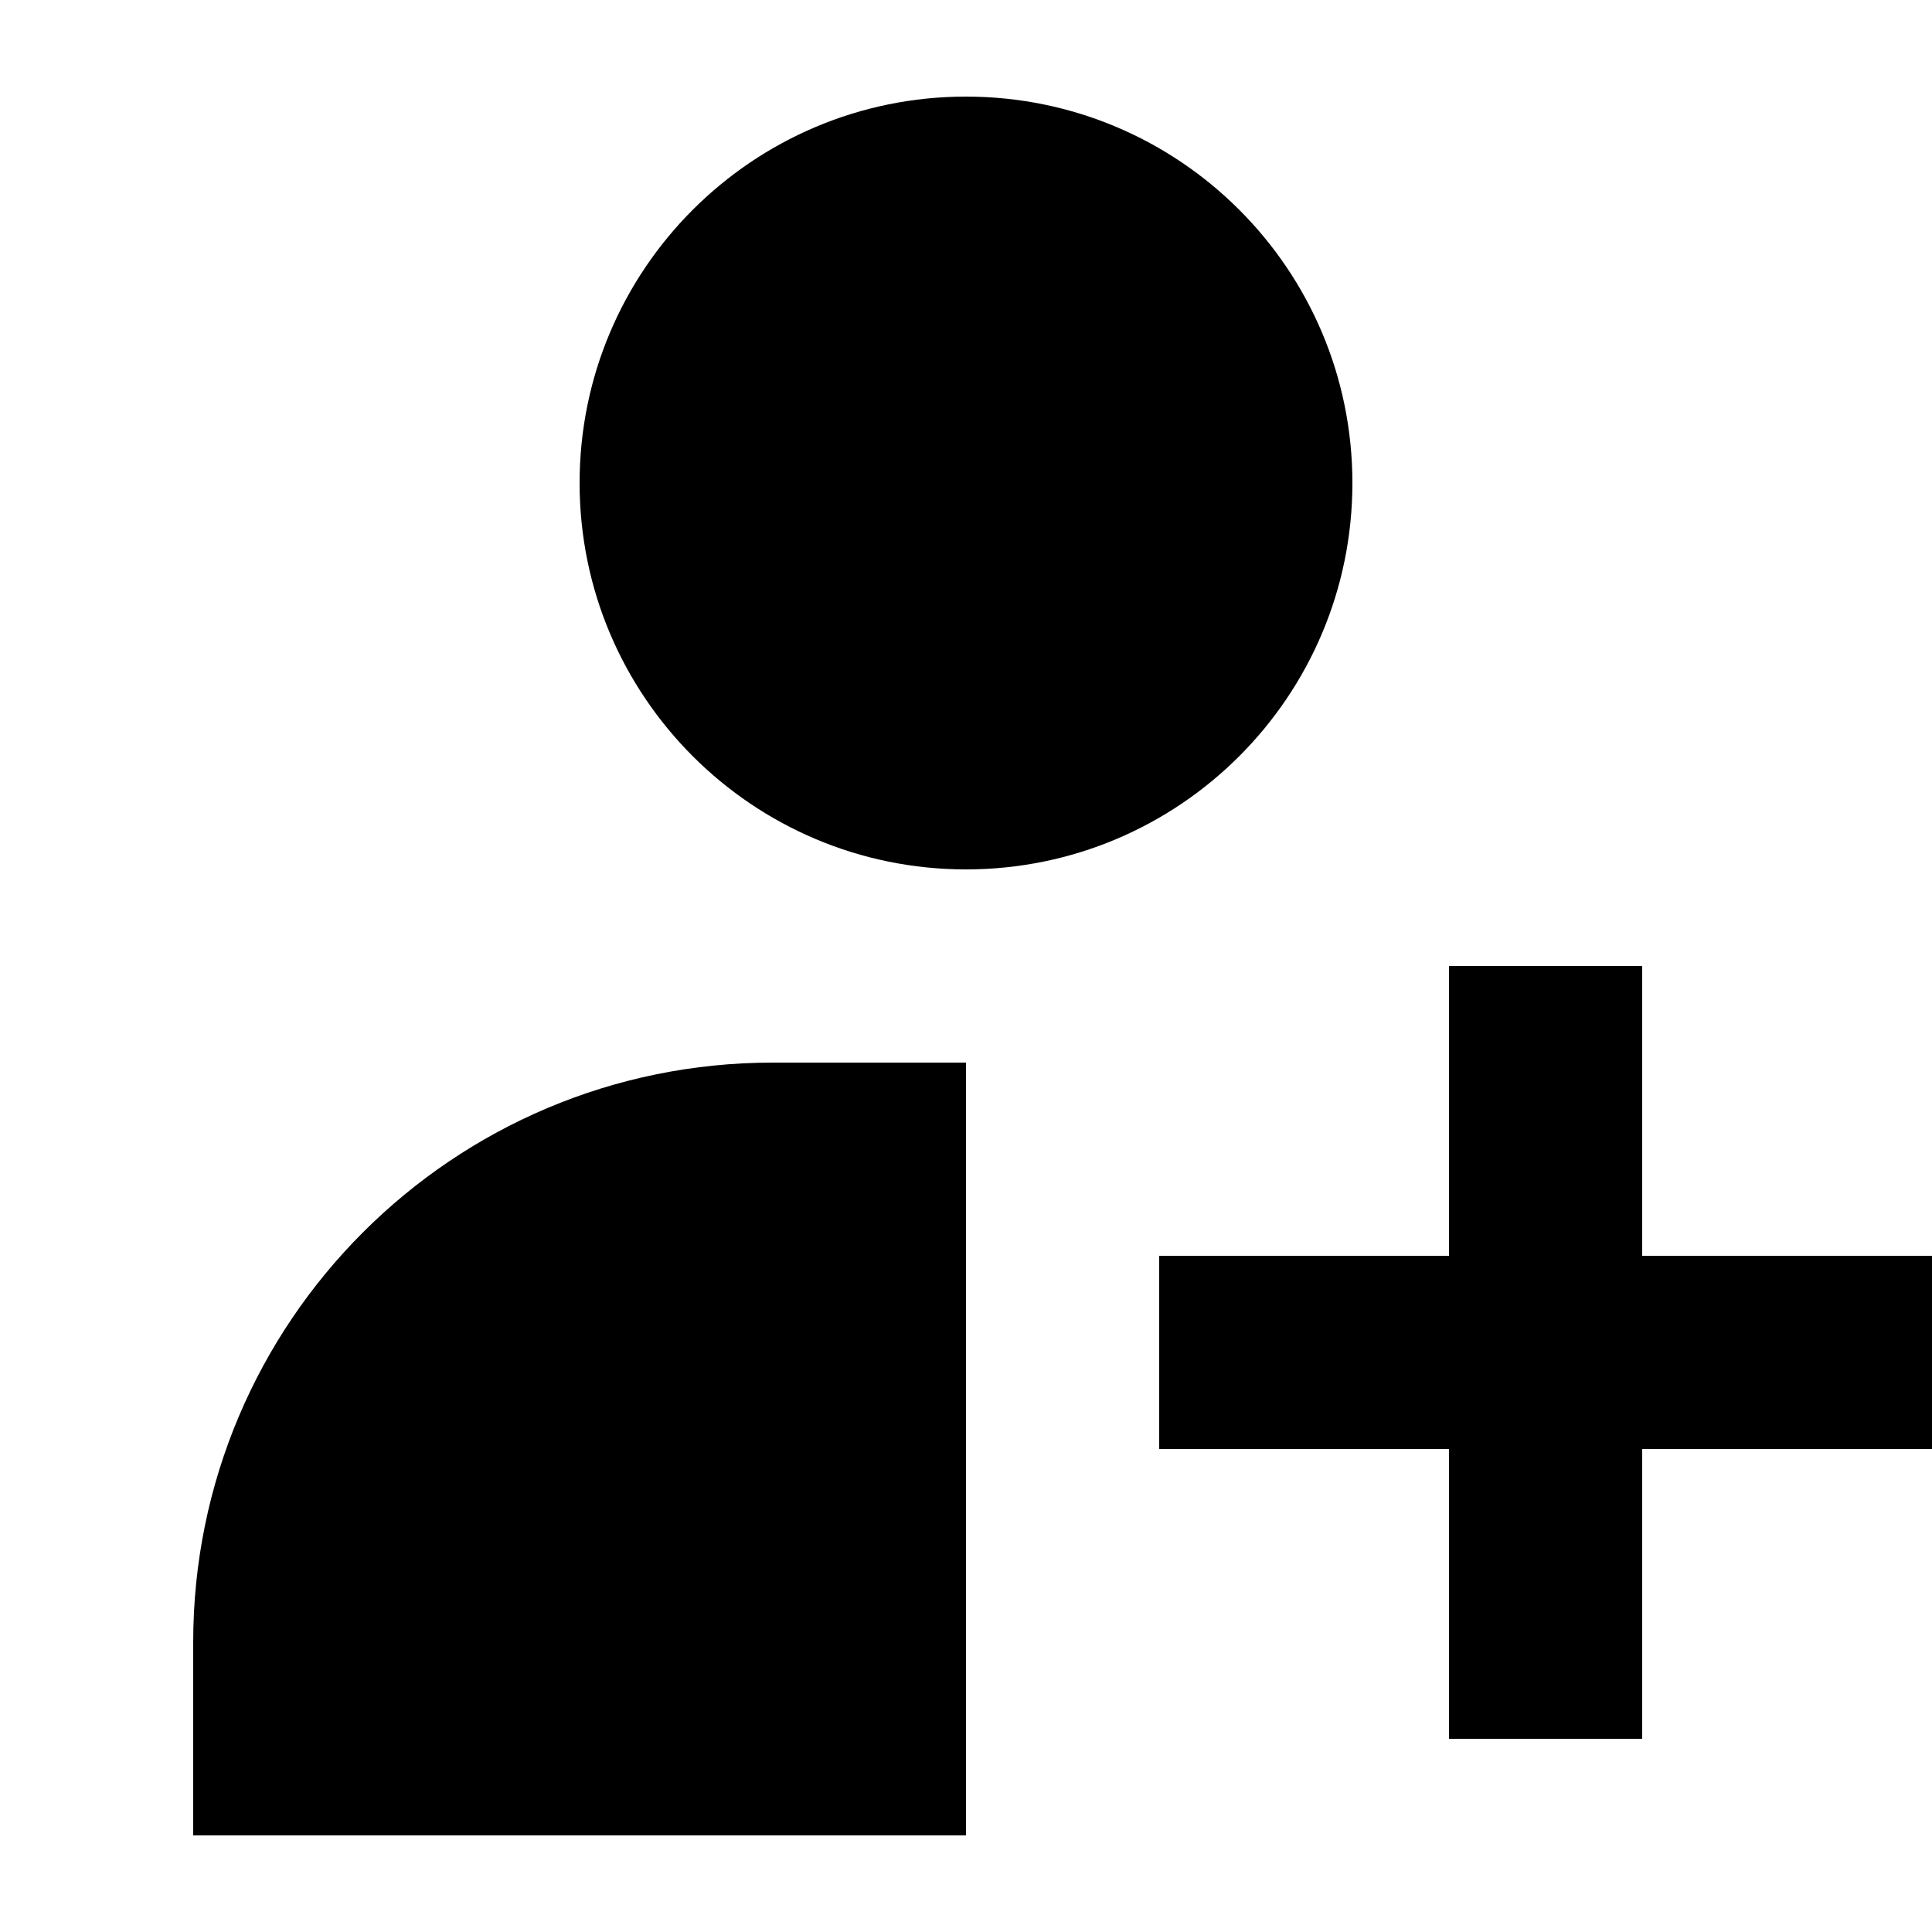
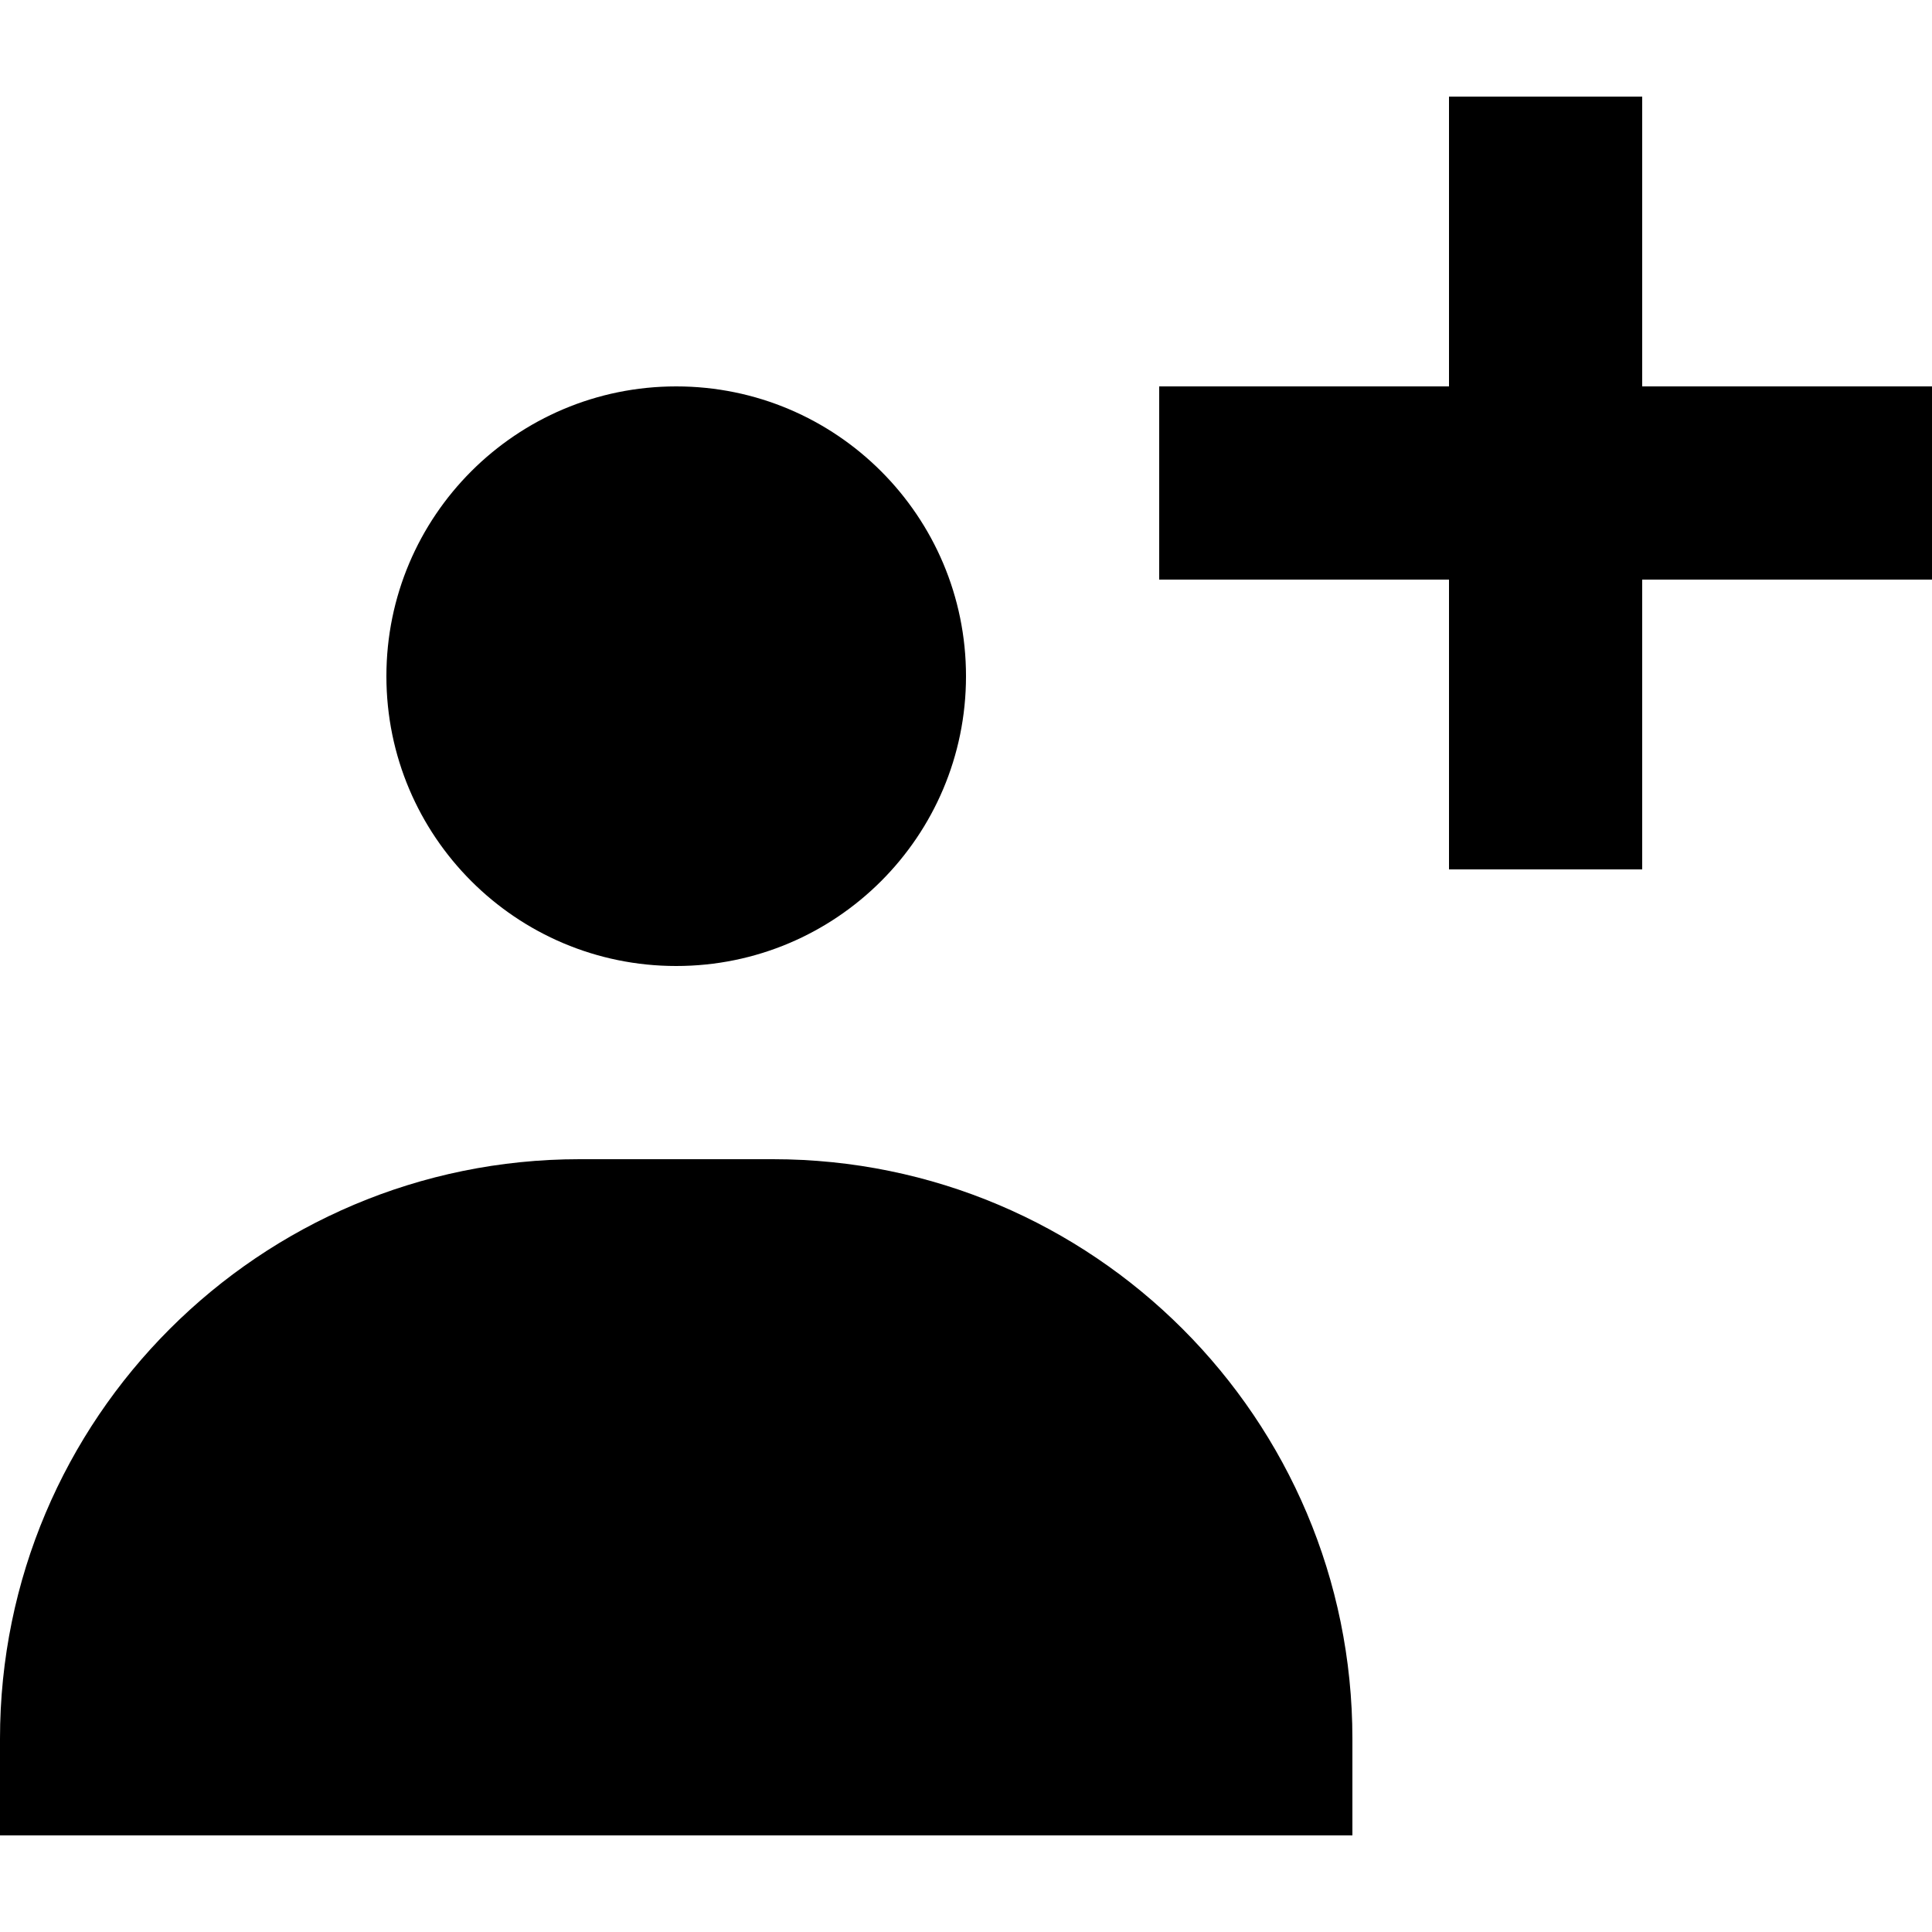
<svg xmlns="http://www.w3.org/2000/svg" width="20" height="20" viewBox="0 0 20 20">
-   <path d="M10 11v8H2v-2a6 6 0 0 1 6-6zm7 2h3v2h-3v3h-2v-3h-3v-2h3v-3h2zM10 1a4 4 0 1 1 0 8 4 4 0 0 1 0-8" />
+   <path d="M8 12a6 6 0 0 1 6 6v1H0v-1a6 6 0 0 1 6-6zM7 4a3 3 0 1 1 0 6 3 3 0 0 1 0-6m10 0h3v2h-3v3h-2V6h-3V4h3V1h2z" />
</svg>
